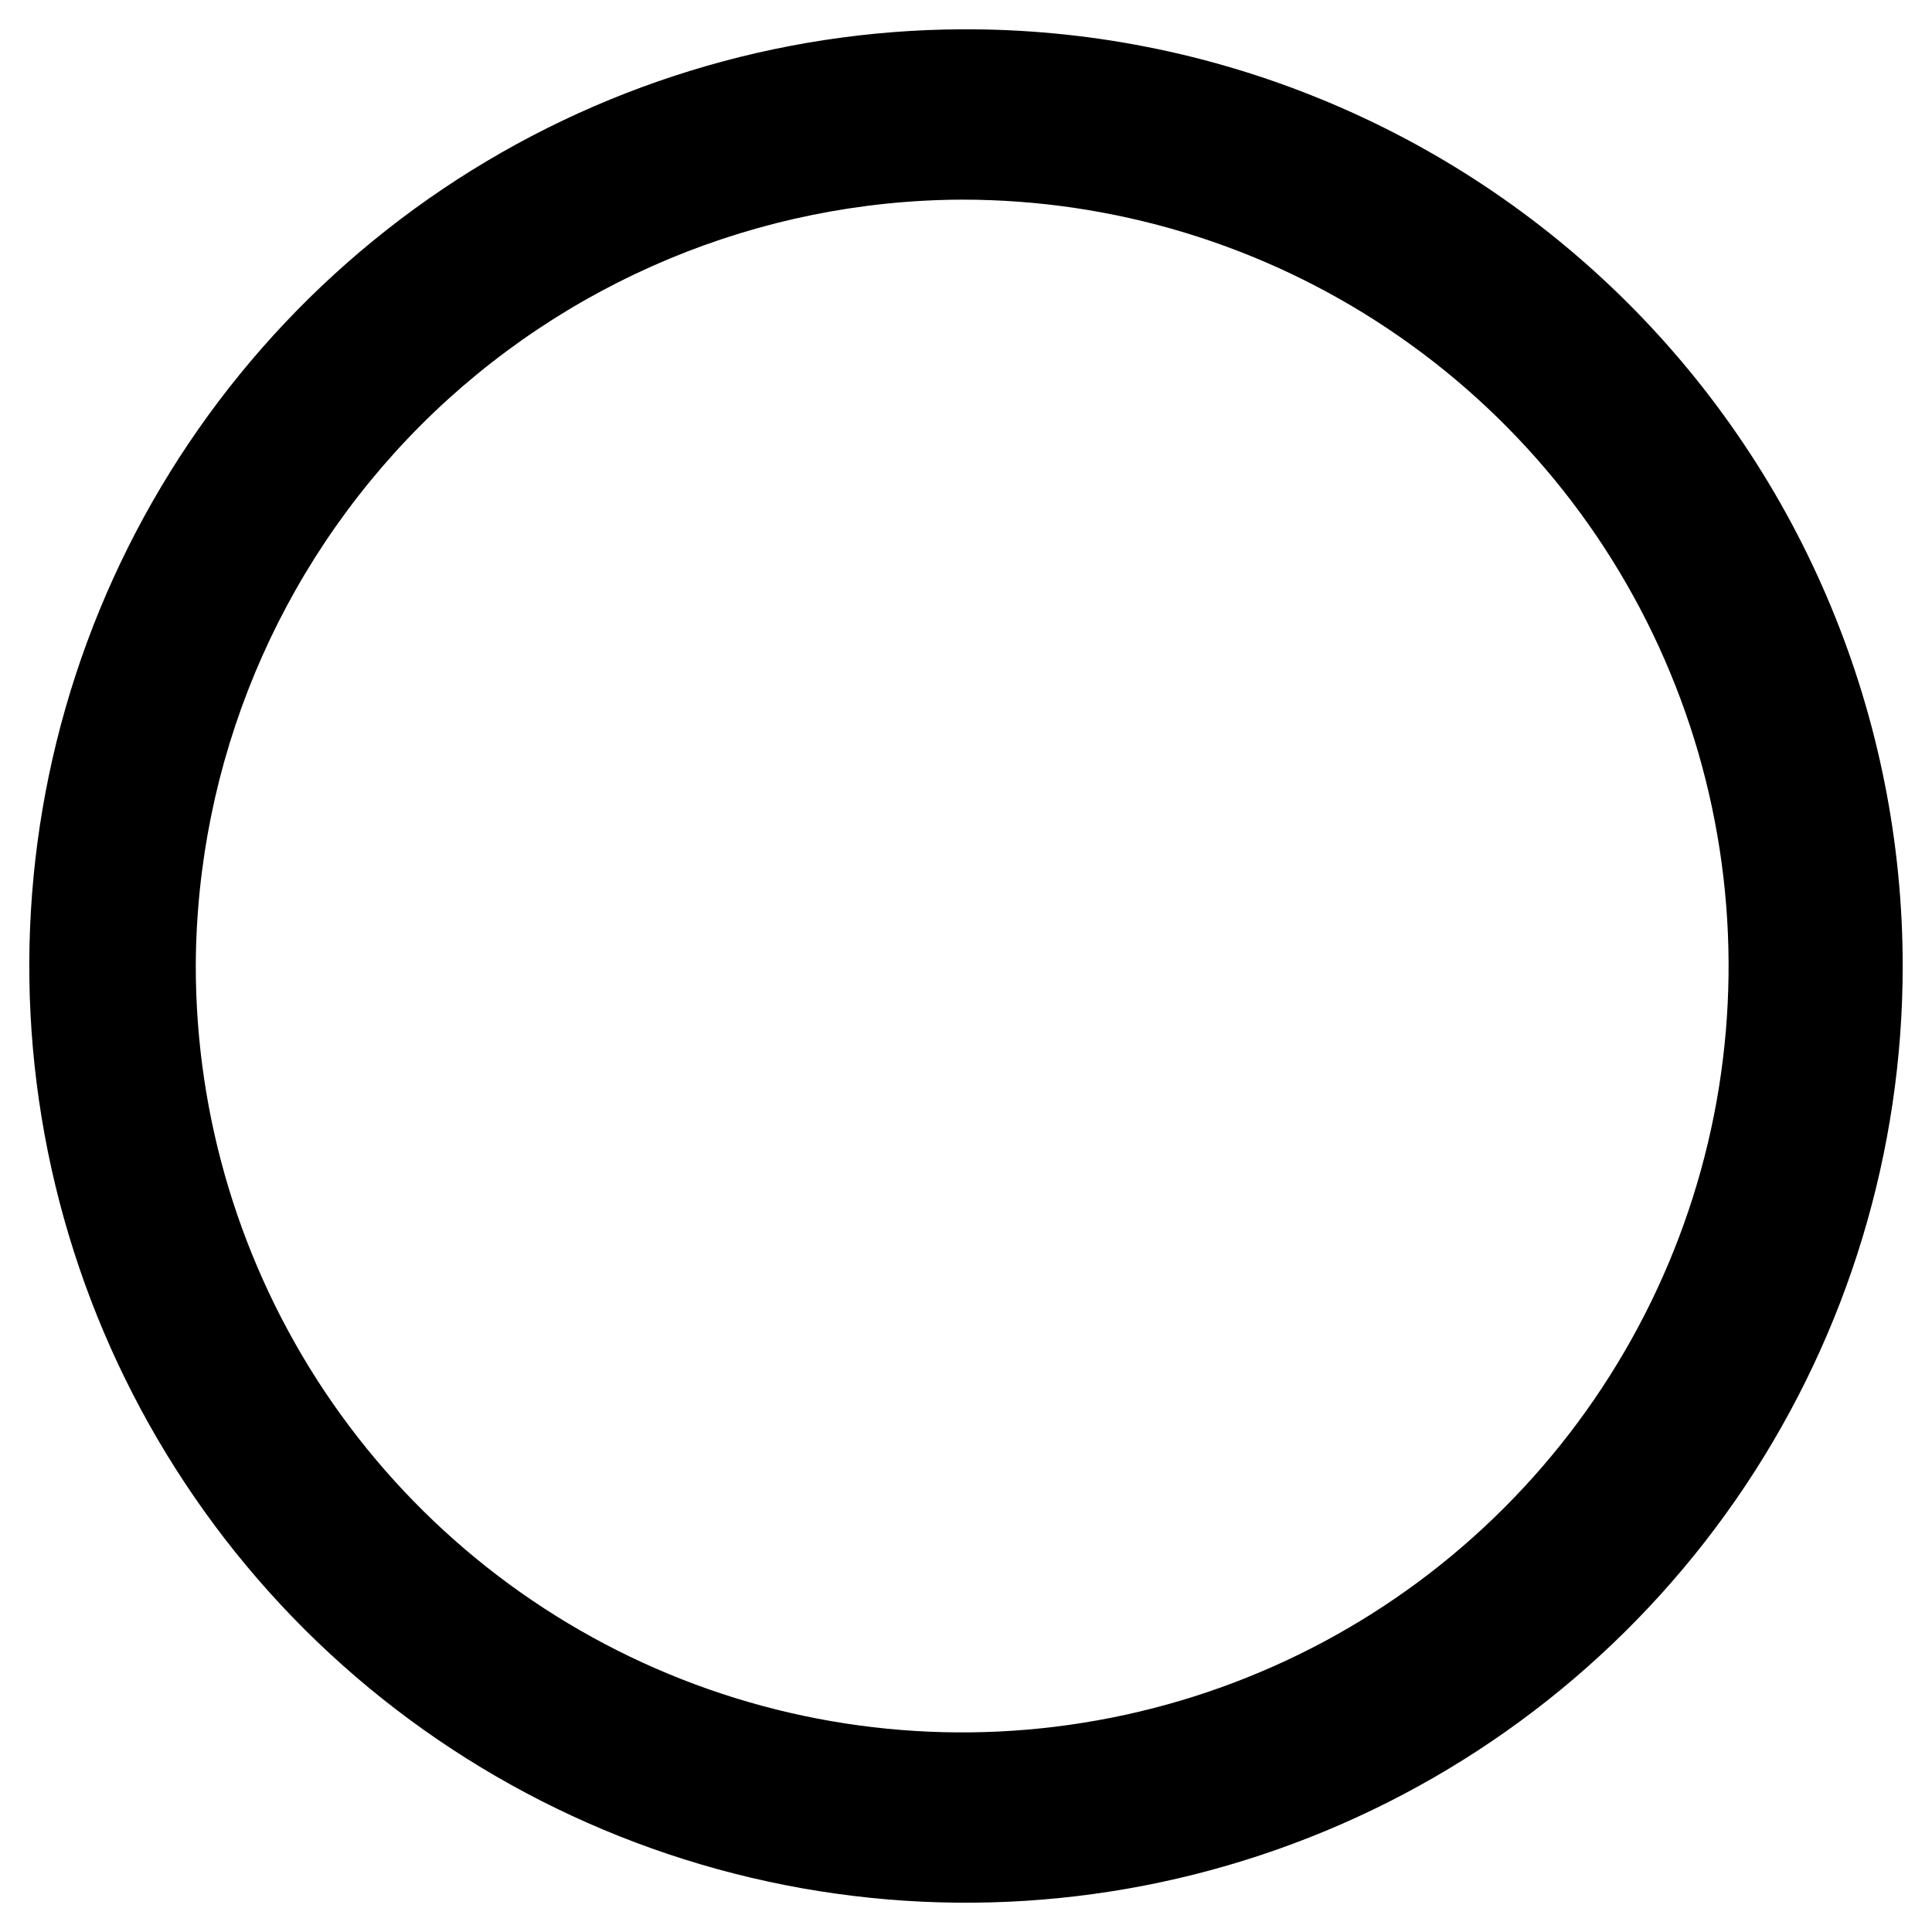
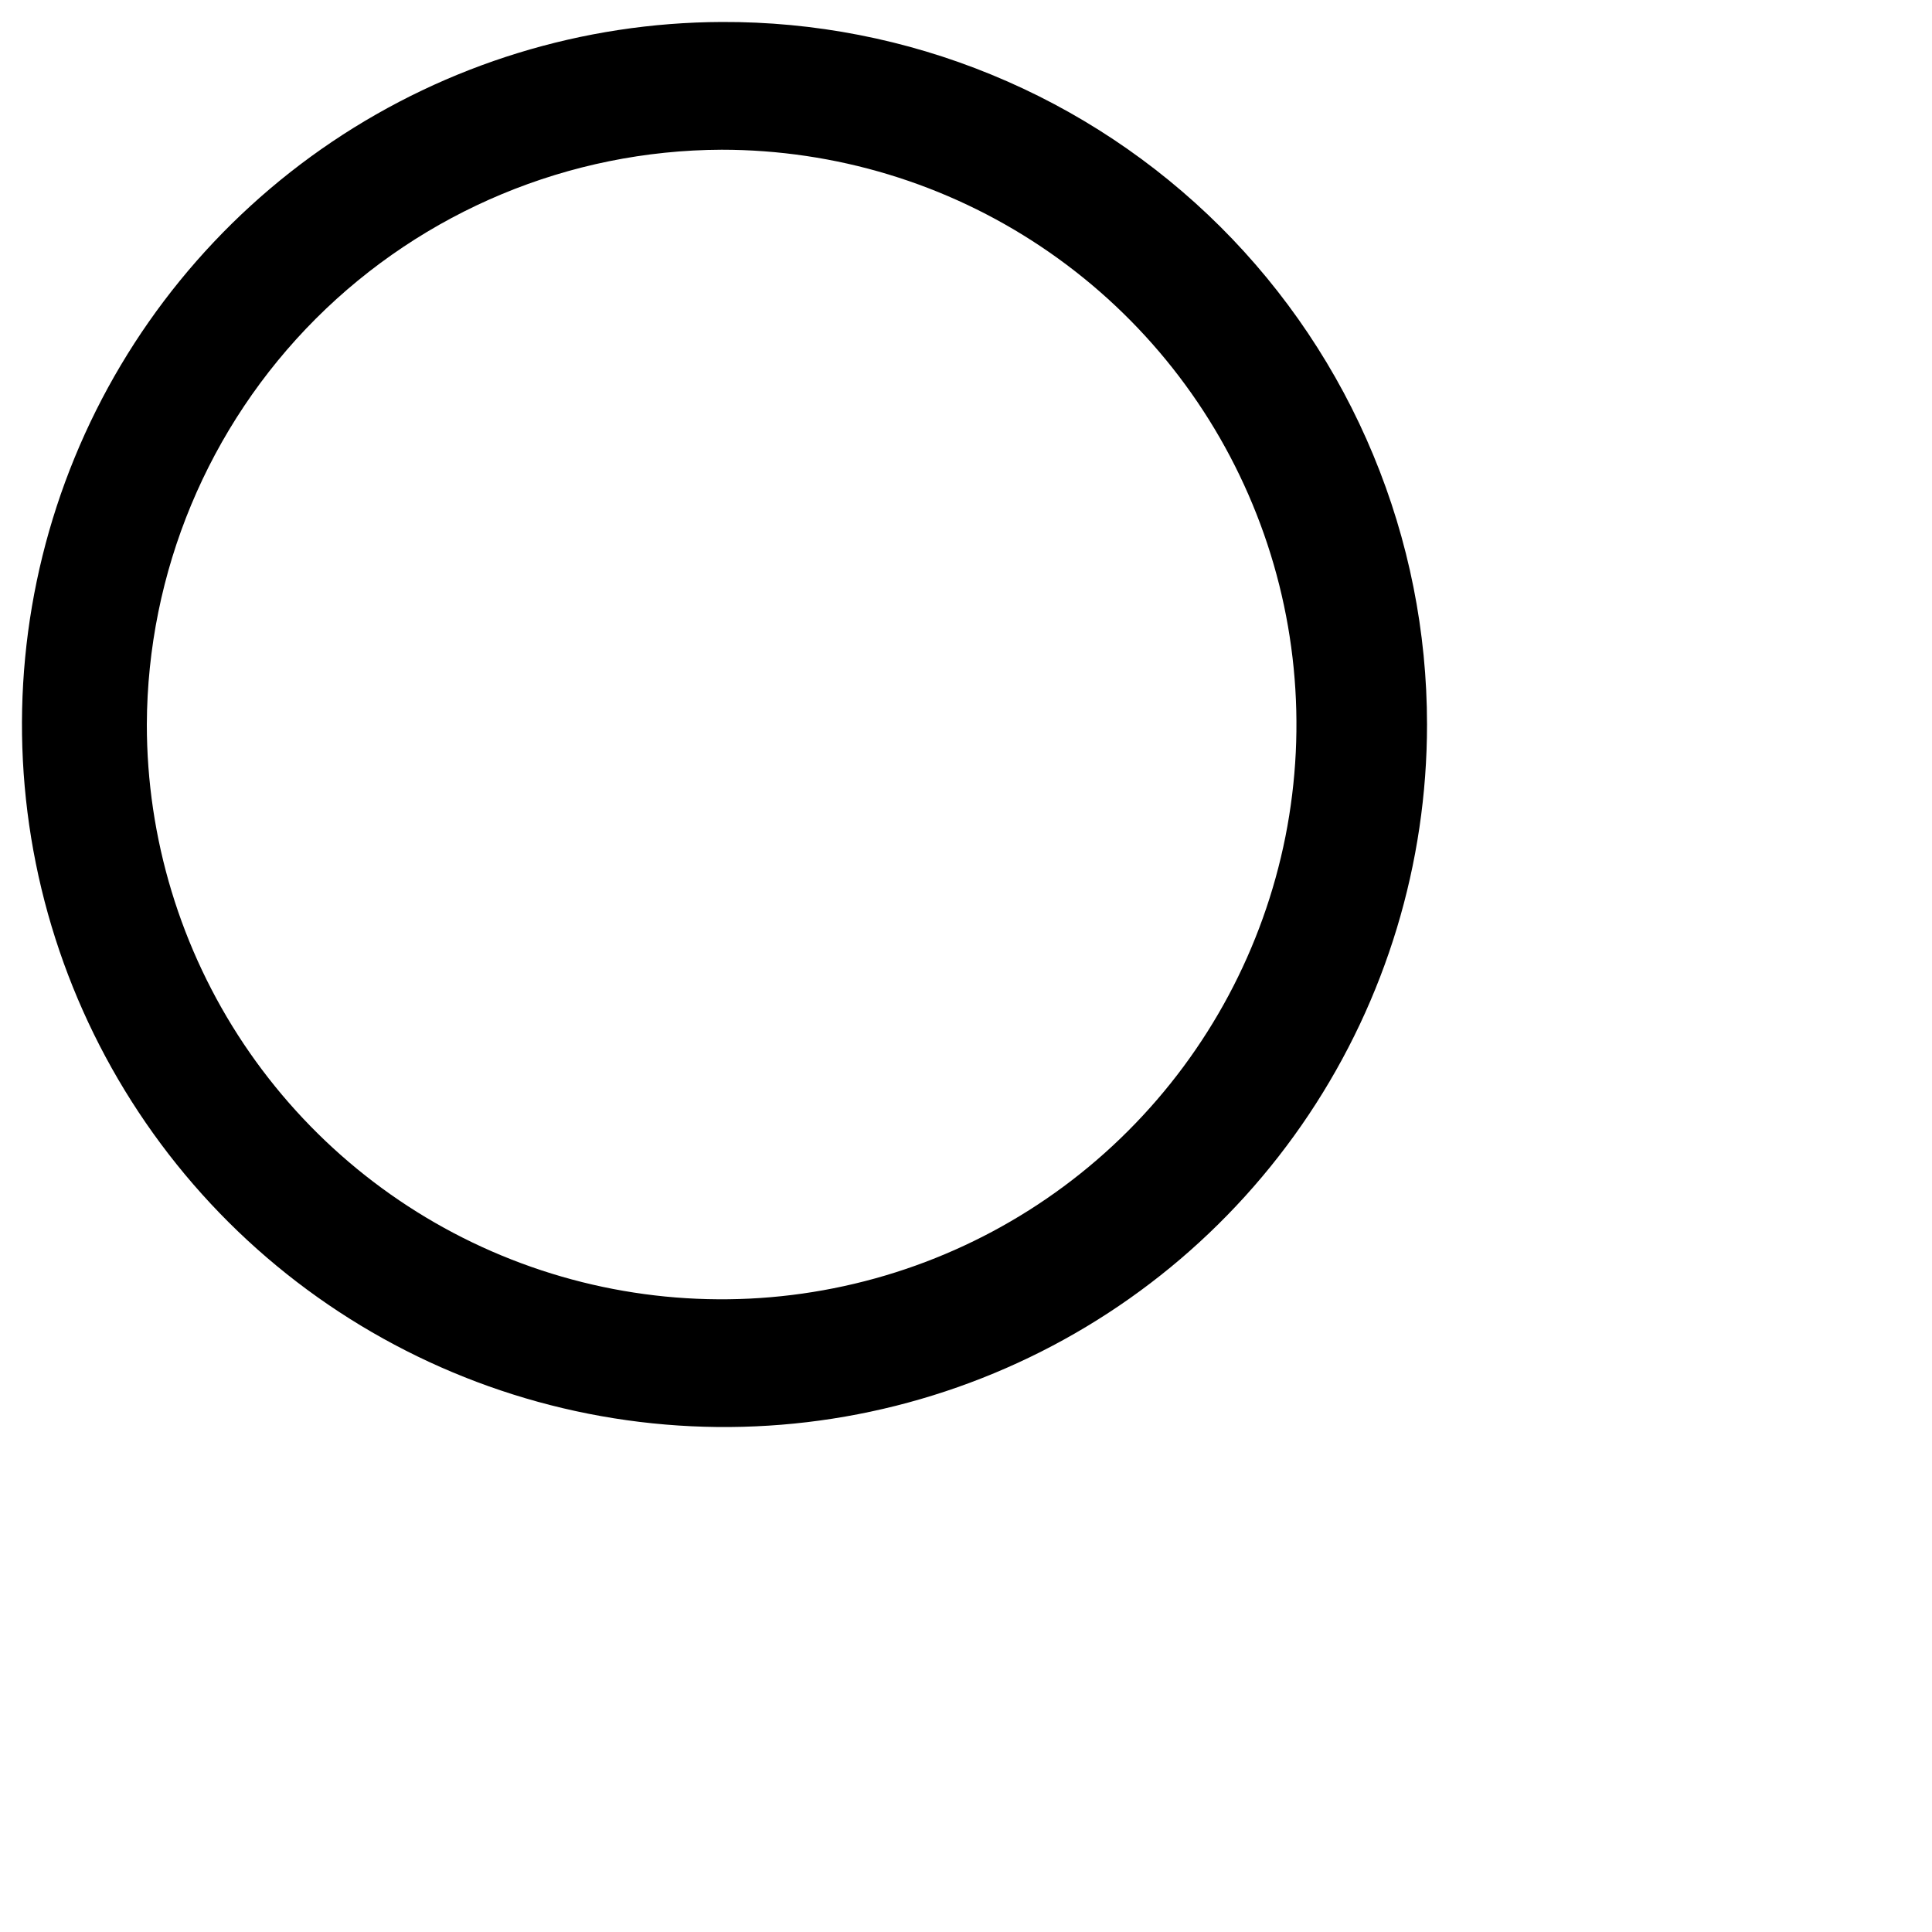
- <svg xmlns="http://www.w3.org/2000/svg" width="18" height="18" viewBox="0 0 18 18" fill="none">
+ <svg xmlns="http://www.w3.org/2000/svg" width="24" height="24" viewBox="0 0 24 24" fill="none">
  <path d="M8.964 1.86C10.377 1.86 11.757 2.278 12.931 3.063C14.106 3.848 15.021 4.963 15.561 6.268C16.102 7.572 16.243 9.008 15.968 10.393C15.692 11.778 15.012 13.05 14.013 14.049C13.015 15.048 11.742 15.728 10.357 16.003C8.972 16.279 7.536 16.137 6.232 15.597C4.927 15.057 3.812 14.141 3.027 12.967C2.243 11.793 1.824 10.412 1.824 9C1.831 7.109 2.586 5.297 3.923 3.959C5.261 2.622 7.073 1.867 8.964 1.86ZM8.964 0.273C7.24 0.28 5.556 0.798 4.125 1.761C2.695 2.724 1.582 4.09 0.927 5.685C0.272 7.28 0.104 9.034 0.445 10.725C0.786 12.415 1.62 13.967 2.841 15.184C4.063 16.401 5.619 17.228 7.31 17.562C9.002 17.896 10.755 17.721 12.348 17.059C13.941 16.398 15.302 15.279 16.259 13.845C17.216 12.411 17.727 10.725 17.727 9C17.727 7.851 17.5 6.713 17.059 5.652C16.619 4.591 15.973 3.627 15.159 2.816C14.344 2.005 13.378 1.363 12.315 0.927C11.252 0.49 10.113 0.268 8.964 0.273Z" fill="#000000" />
</svg>
